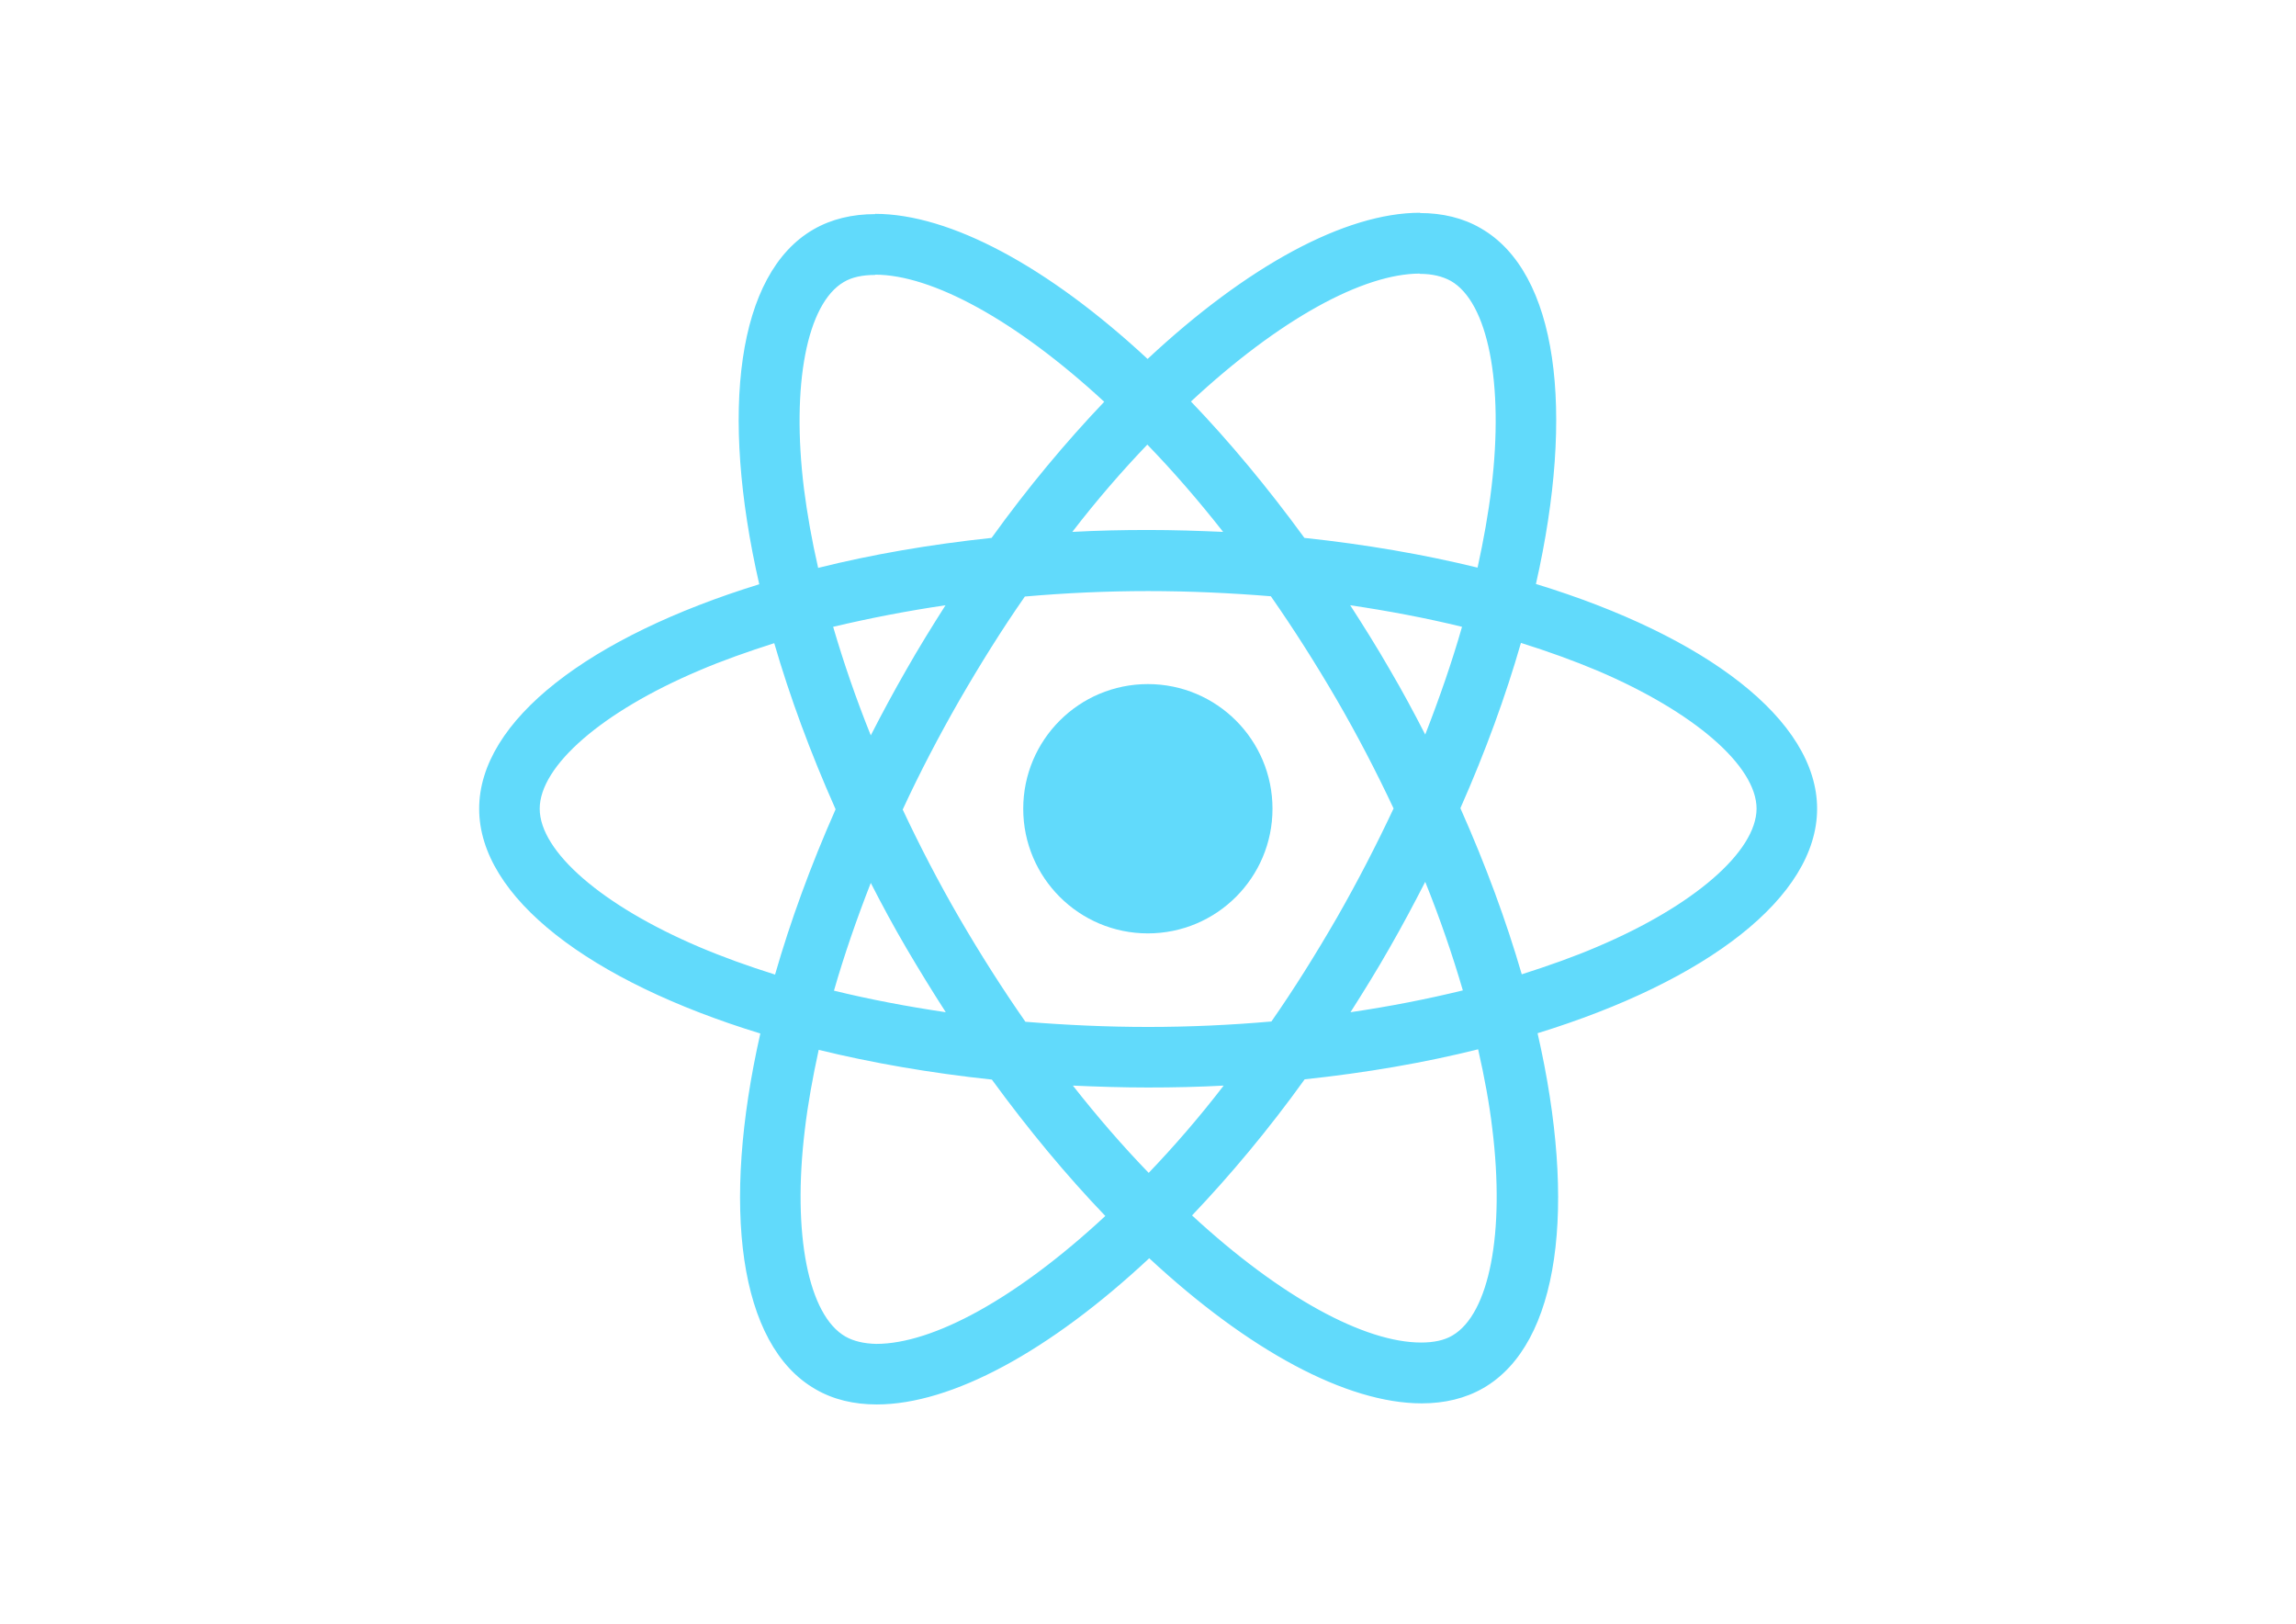
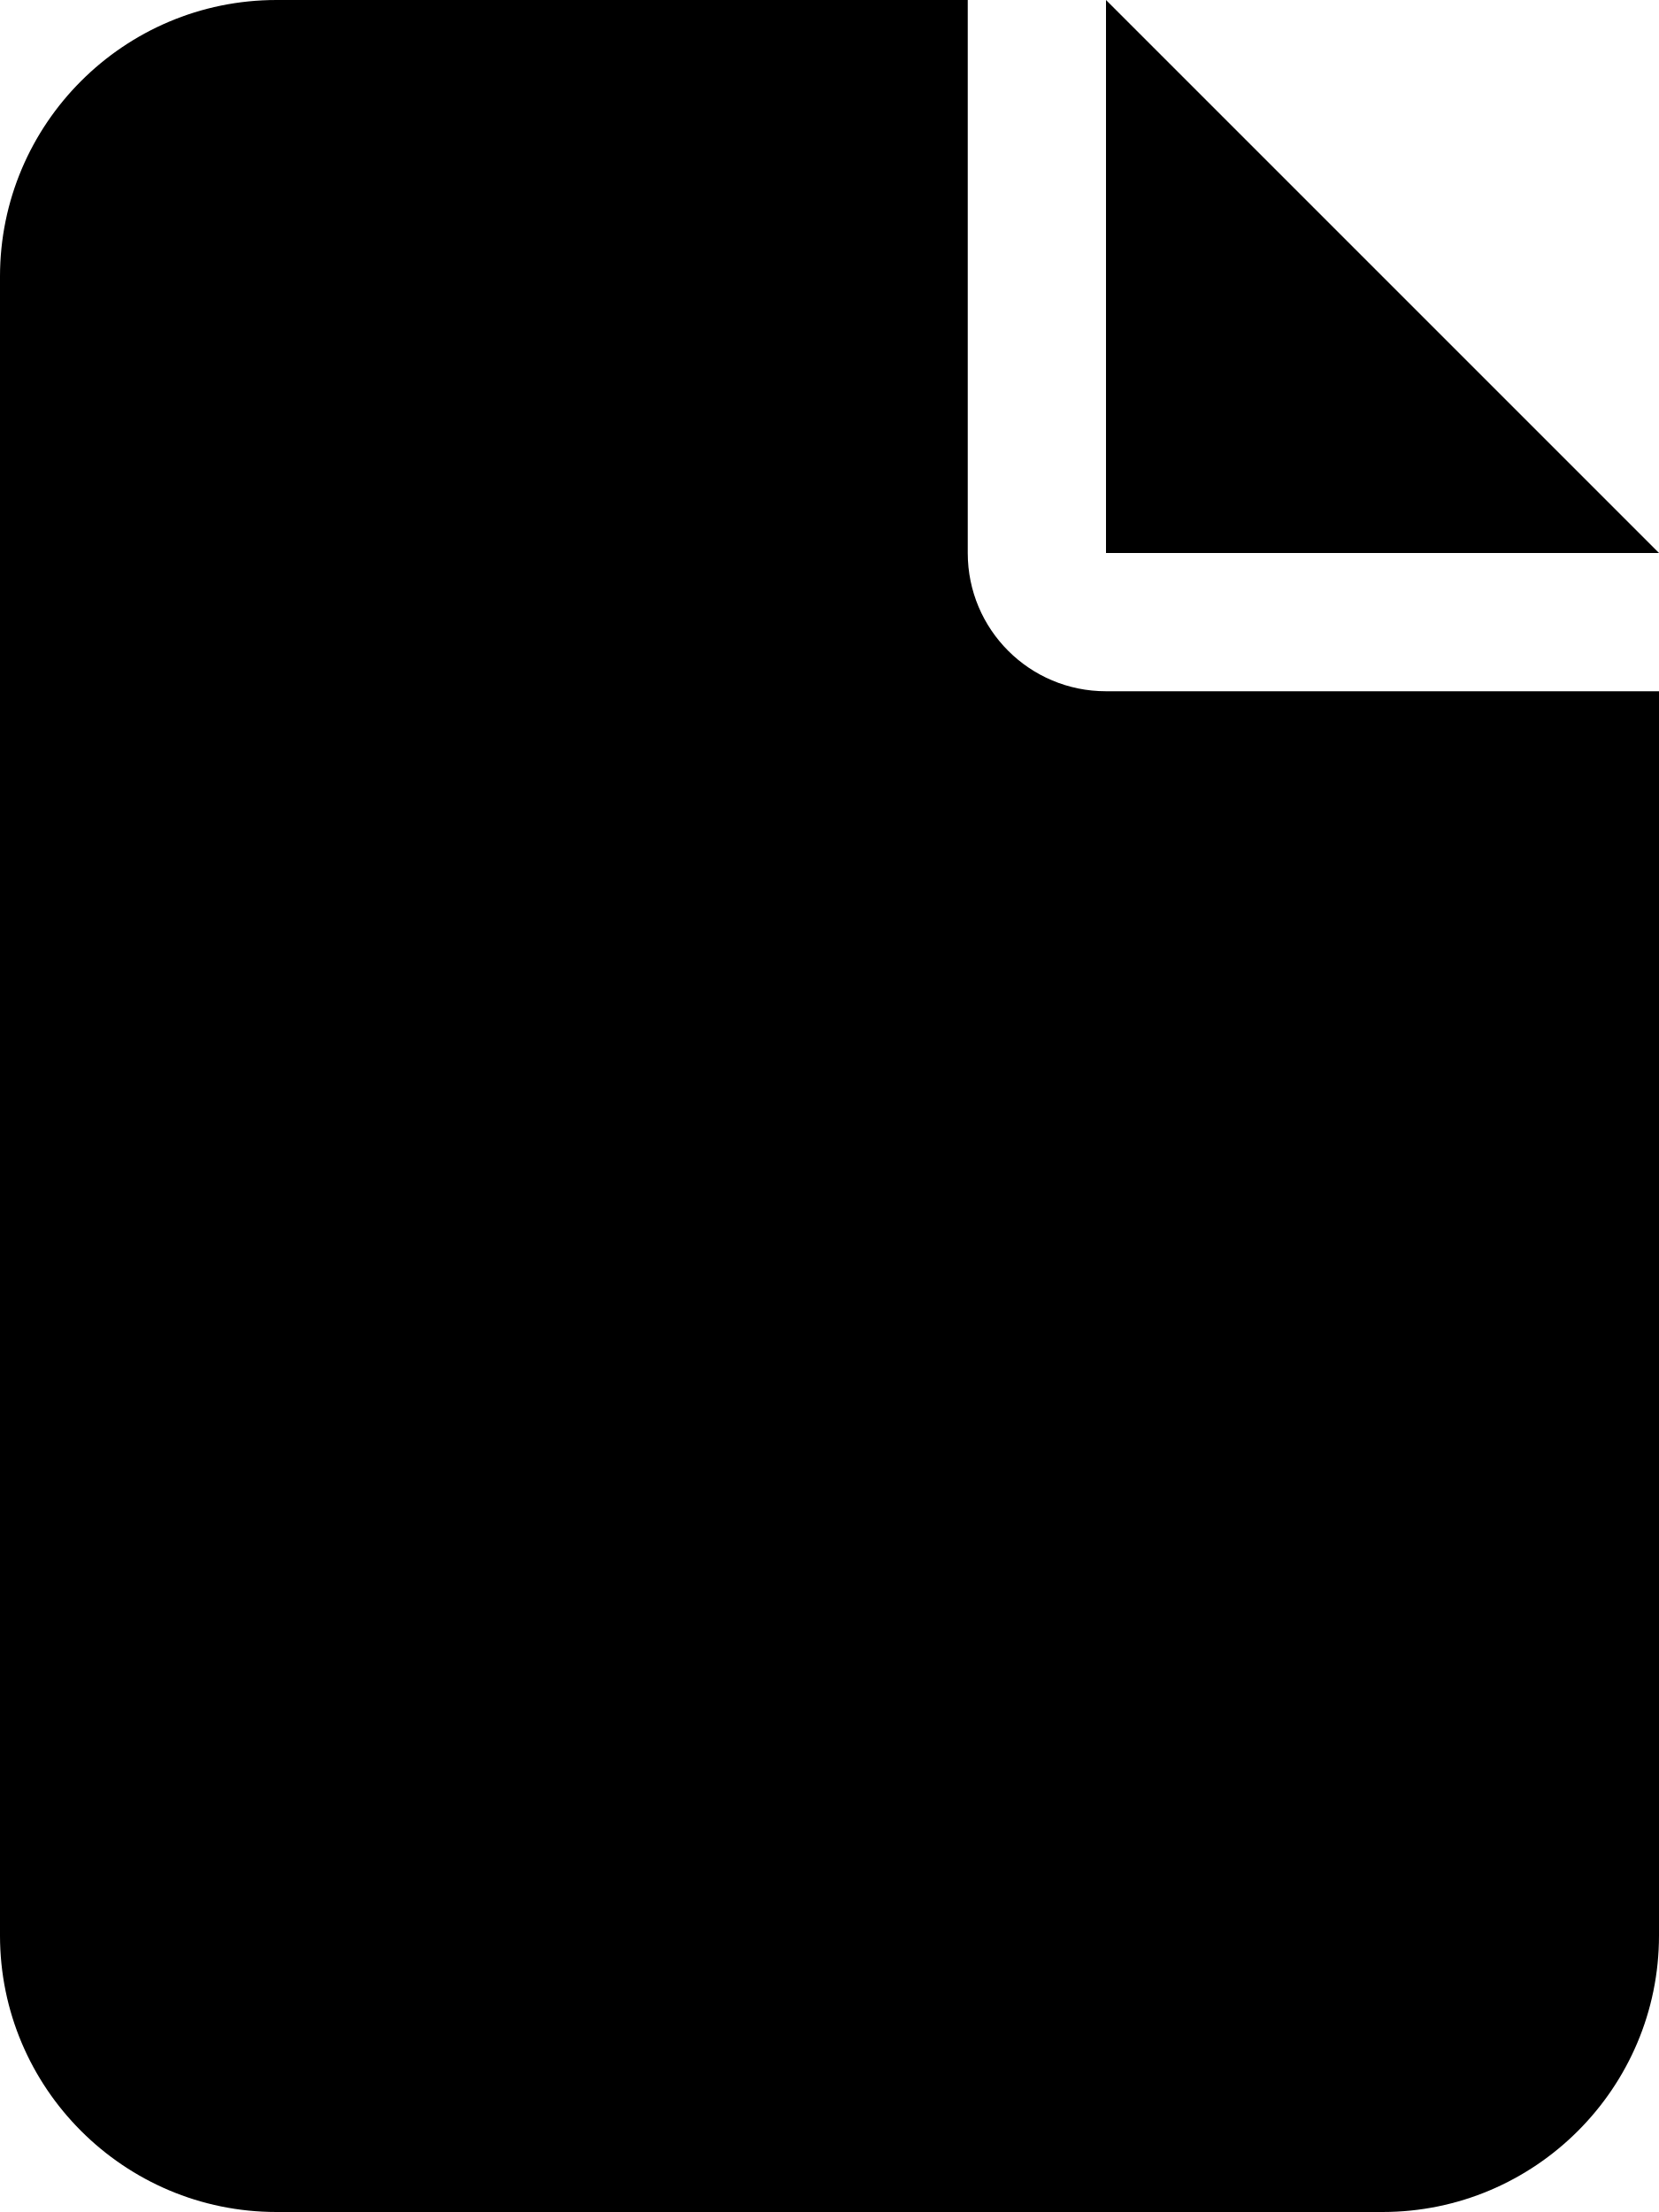
- <svg xmlns="http://www.w3.org/2000/svg" viewBox="0 0 841.9 595.3">
-   <g fill="#61DAFB">
-     <path d="M666.3 296.5c0-32.5-40.7-63.3-103.1-82.4 14.4-63.6 8-114.2-20.2-130.4-6.5-3.8-14.1-5.6-22.4-5.6v22.3c4.6 0 8.3.9 11.4 2.6 13.6 7.8 19.5 37.5 14.9 75.7-1.1 9.4-2.9 19.3-5.1 29.4-19.6-4.8-41-8.5-63.5-10.9-13.5-18.5-27.5-35.3-41.6-50 32.6-30.3 63.2-46.9 84-46.9V78c-27.5 0-63.5 19.6-99.9 53.6-36.4-33.8-72.4-53.2-99.9-53.2v22.3c20.7 0 51.4 16.5 84 46.6-14 14.7-28 31.4-41.3 49.9-22.6 2.4-44 6.1-63.6 11-2.3-10-4-19.7-5.2-29-4.7-38.2 1.1-67.9 14.6-75.8 3-1.8 6.9-2.6 11.5-2.6V78.5c-8.4 0-16 1.8-22.6 5.6-28.1 16.2-34.4 66.7-19.9 130.1-62.2 19.2-102.7 49.9-102.7 82.3 0 32.5 40.7 63.3 103.1 82.4-14.4 63.6-8 114.2 20.2 130.4 6.5 3.8 14.1 5.6 22.5 5.6 27.5 0 63.5-19.6 99.9-53.6 36.4 33.8 72.4 53.2 99.9 53.2 8.4 0 16-1.8 22.6-5.6 28.1-16.2 34.4-66.7 19.9-130.1 62-19.1 102.5-49.9 102.5-82.3zm-130.2-66.7c-3.7 12.9-8.3 26.2-13.5 39.5-4.1-8-8.4-16-13.1-24-4.6-8-9.5-15.8-14.4-23.4 14.2 2.1 27.9 4.7 41 7.9zm-45.8 106.5c-7.8 13.5-15.8 26.3-24.1 38.2-14.9 1.3-30 2-45.2 2-15.1 0-30.2-.7-45-1.9-8.3-11.9-16.4-24.6-24.2-38-7.6-13.1-14.5-26.4-20.8-39.8 6.2-13.4 13.2-26.8 20.7-39.9 7.8-13.5 15.8-26.3 24.1-38.2 14.9-1.3 30-2 45.2-2 15.1 0 30.2.7 45 1.9 8.3 11.9 16.4 24.6 24.2 38 7.6 13.1 14.5 26.4 20.8 39.8-6.3 13.4-13.2 26.8-20.7 39.9zm32.3-13c5.4 13.4 10 26.8 13.8 39.8-13.1 3.2-26.9 5.9-41.2 8 4.9-7.7 9.8-15.6 14.4-23.7 4.6-8 8.9-16.1 13-24.1zM421.2 430c-9.3-9.6-18.6-20.3-27.8-32 9 .4 18.2.7 27.5.7 9.4 0 18.7-.2 27.8-.7-9 11.7-18.3 22.4-27.5 32zm-74.4-58.9c-14.2-2.1-27.9-4.7-41-7.9 3.7-12.9 8.3-26.2 13.5-39.5 4.1 8 8.4 16 13.1 24 4.7 8 9.5 15.8 14.4 23.4zM420.7 163c9.3 9.6 18.6 20.3 27.8 32-9-.4-18.2-.7-27.5-.7-9.4 0-18.7.2-27.8.7 9-11.7 18.3-22.4 27.5-32zm-74 58.9c-4.9 7.7-9.8 15.6-14.4 23.7-4.6 8-8.9 16-13 24-5.4-13.4-10-26.8-13.8-39.8 13.1-3.1 26.9-5.8 41.2-7.9zm-90.5 125.2c-35.4-15.1-58.3-34.9-58.3-50.6 0-15.7 22.9-35.6 58.3-50.6 8.6-3.7 18-7 27.7-10.1 5.7 19.6 13.2 40 22.5 60.9-9.2 20.8-16.6 41.1-22.2 60.6-9.9-3.1-19.3-6.5-28-10.2zM310 490c-13.6-7.8-19.5-37.5-14.9-75.7 1.1-9.4 2.9-19.3 5.1-29.4 19.6 4.8 41 8.5 63.5 10.9 13.5 18.5 27.5 35.3 41.6 50-32.6 30.3-63.2 46.9-84 46.9-4.5-.1-8.3-1-11.3-2.7zm237.2-76.2c4.7 38.2-1.1 67.9-14.6 75.8-3 1.8-6.9 2.6-11.5 2.6-20.7 0-51.4-16.5-84-46.6 14-14.7 28-31.4 41.3-49.9 22.6-2.4 44-6.1 63.6-11 2.3 10.1 4.1 19.8 5.2 29.1zm38.5-66.7c-8.6 3.7-18 7-27.7 10.1-5.7-19.6-13.2-40-22.5-60.9 9.2-20.8 16.6-41.1 22.2-60.6 9.9 3.1 19.3 6.5 28.1 10.2 35.4 15.1 58.3 34.9 58.3 50.6-.1 15.7-23 35.6-58.4 50.6zM320.8 78.4z" />
-     <circle cx="420.9" cy="296.5" r="45.7" />
-     <path d="M520.5 78.1z" />
-   </g>
+ <svg xmlns="http://www.w3.org/2000/svg" viewBox="0 0 384 512">
+   <path d="M0 64C0 28.7 28.7 0 64 0H224V128c0 17.7 14.3 32 32 32H384V448c0 35.3-28.7 64-64 64H64c-35.3 0-64-28.7-64-64V64zm384 64H256V0L384 128z" />
</svg>
